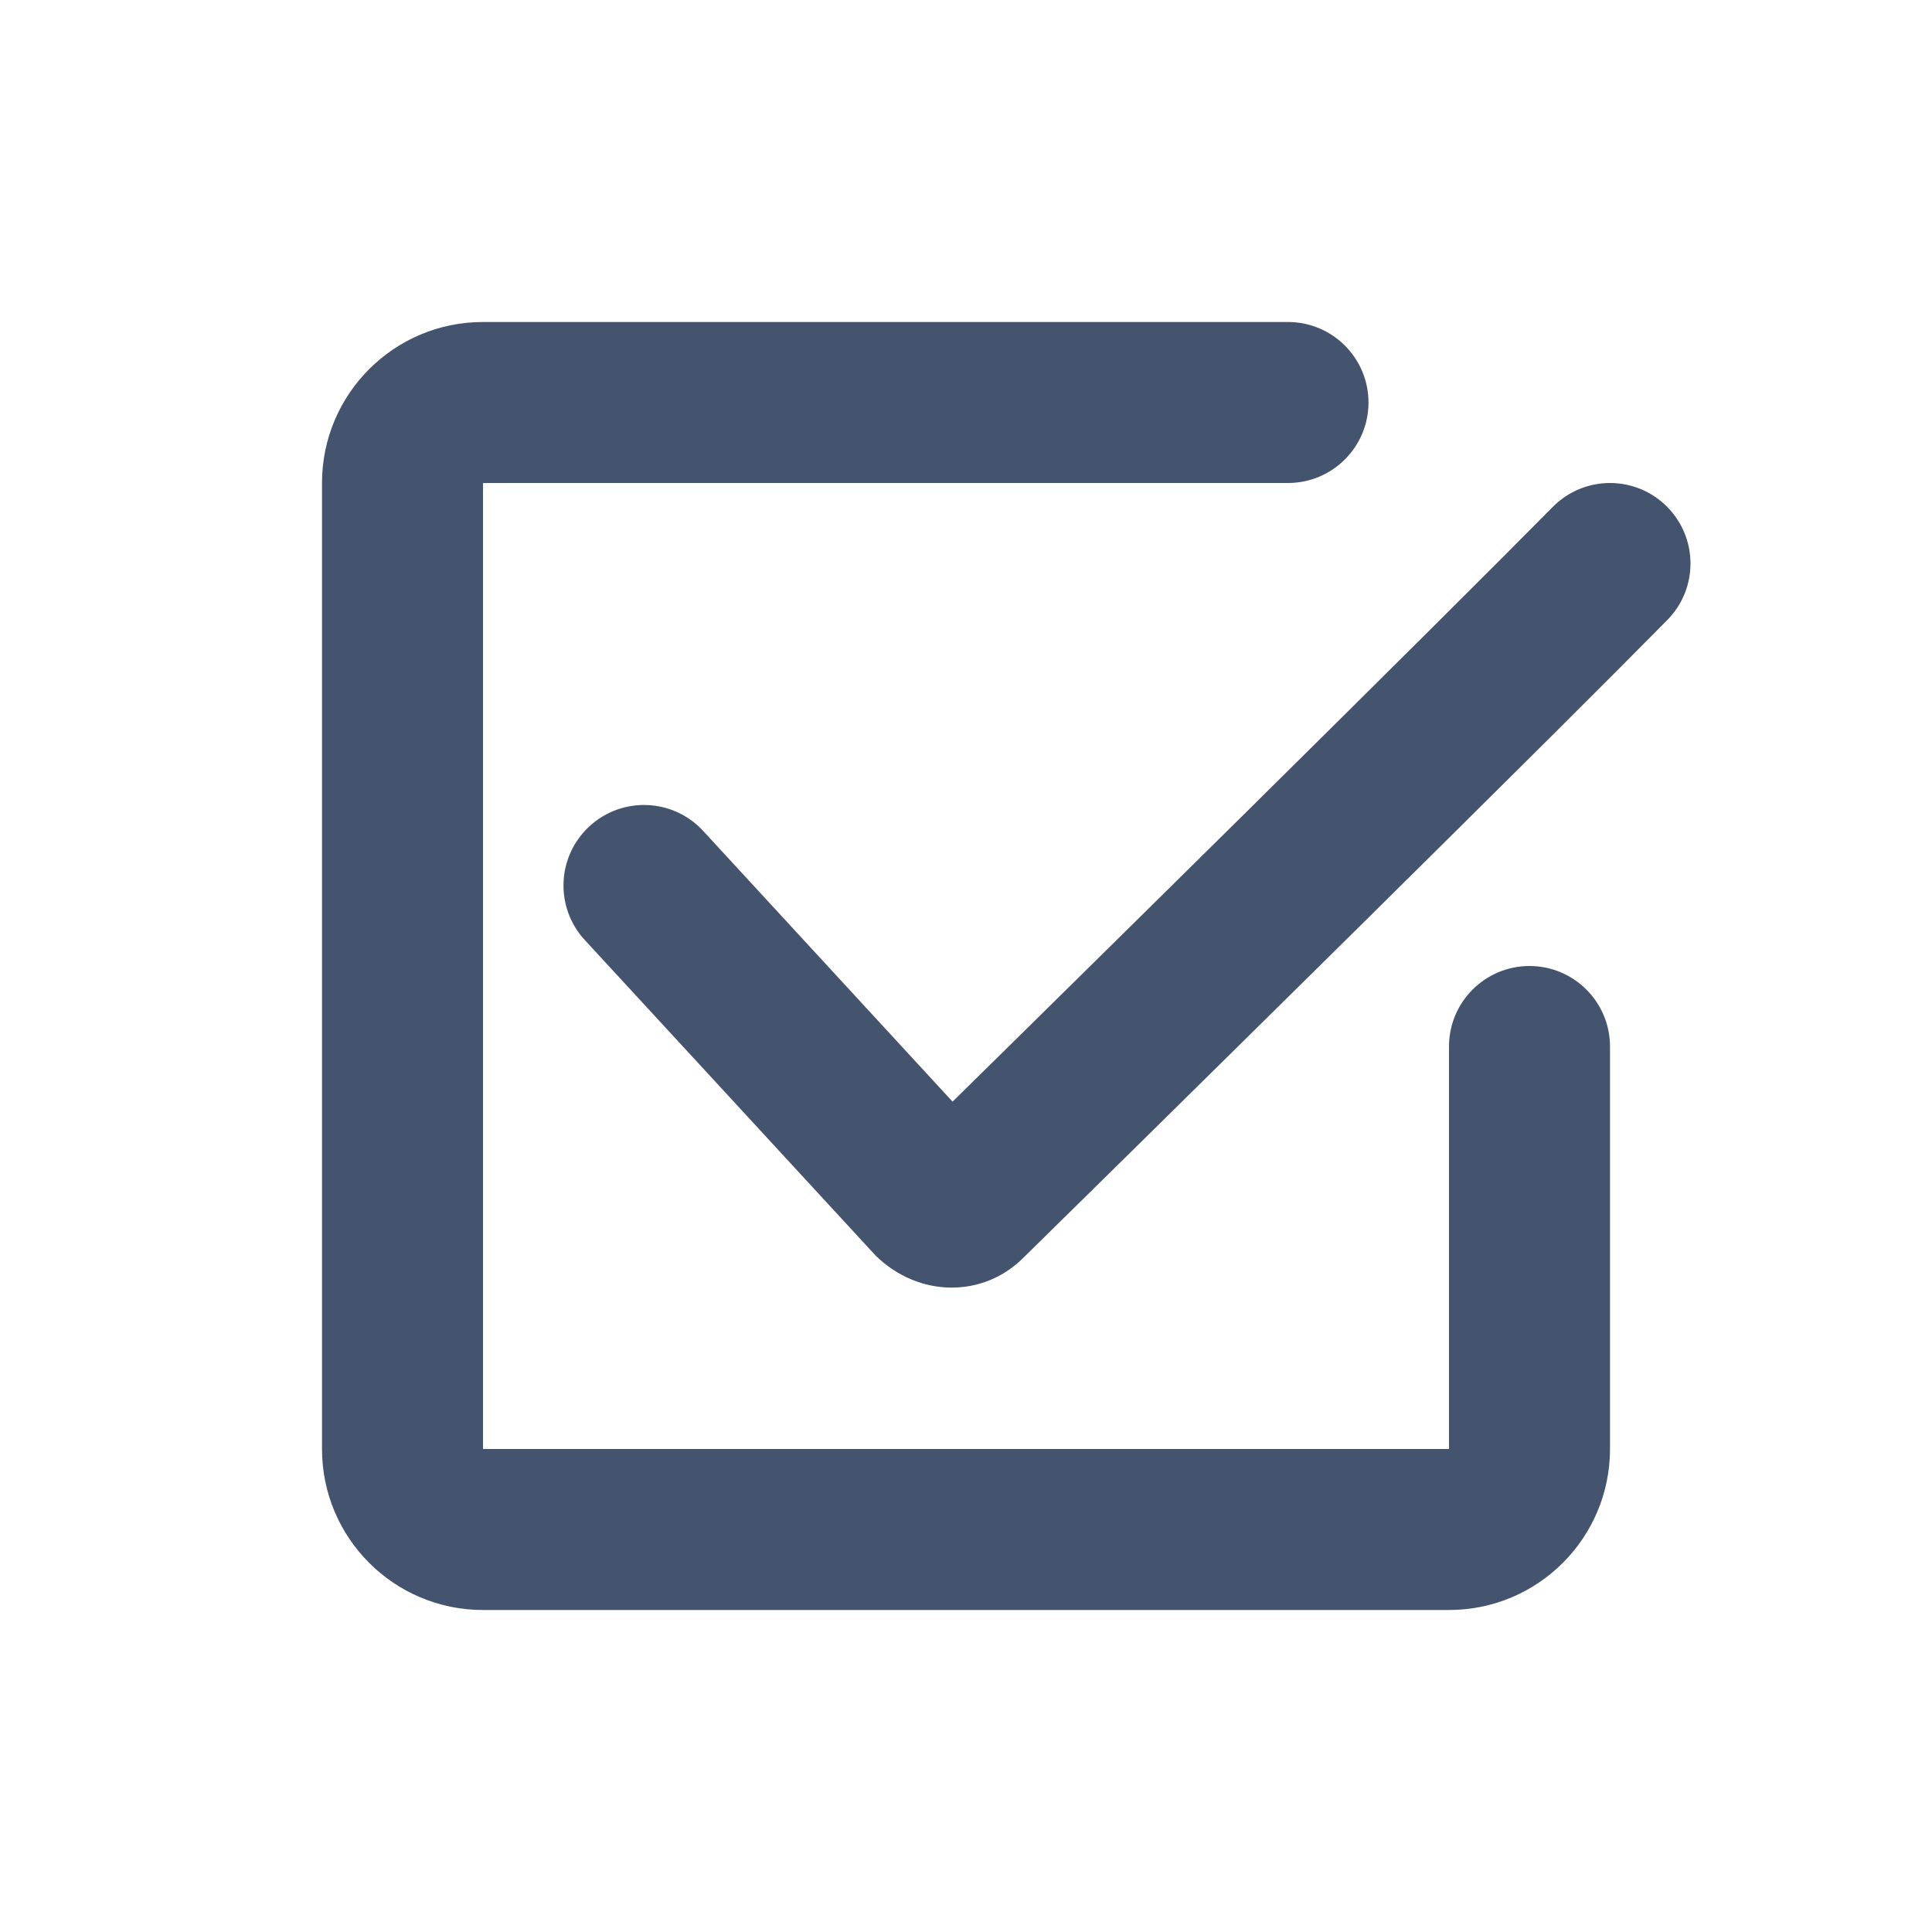
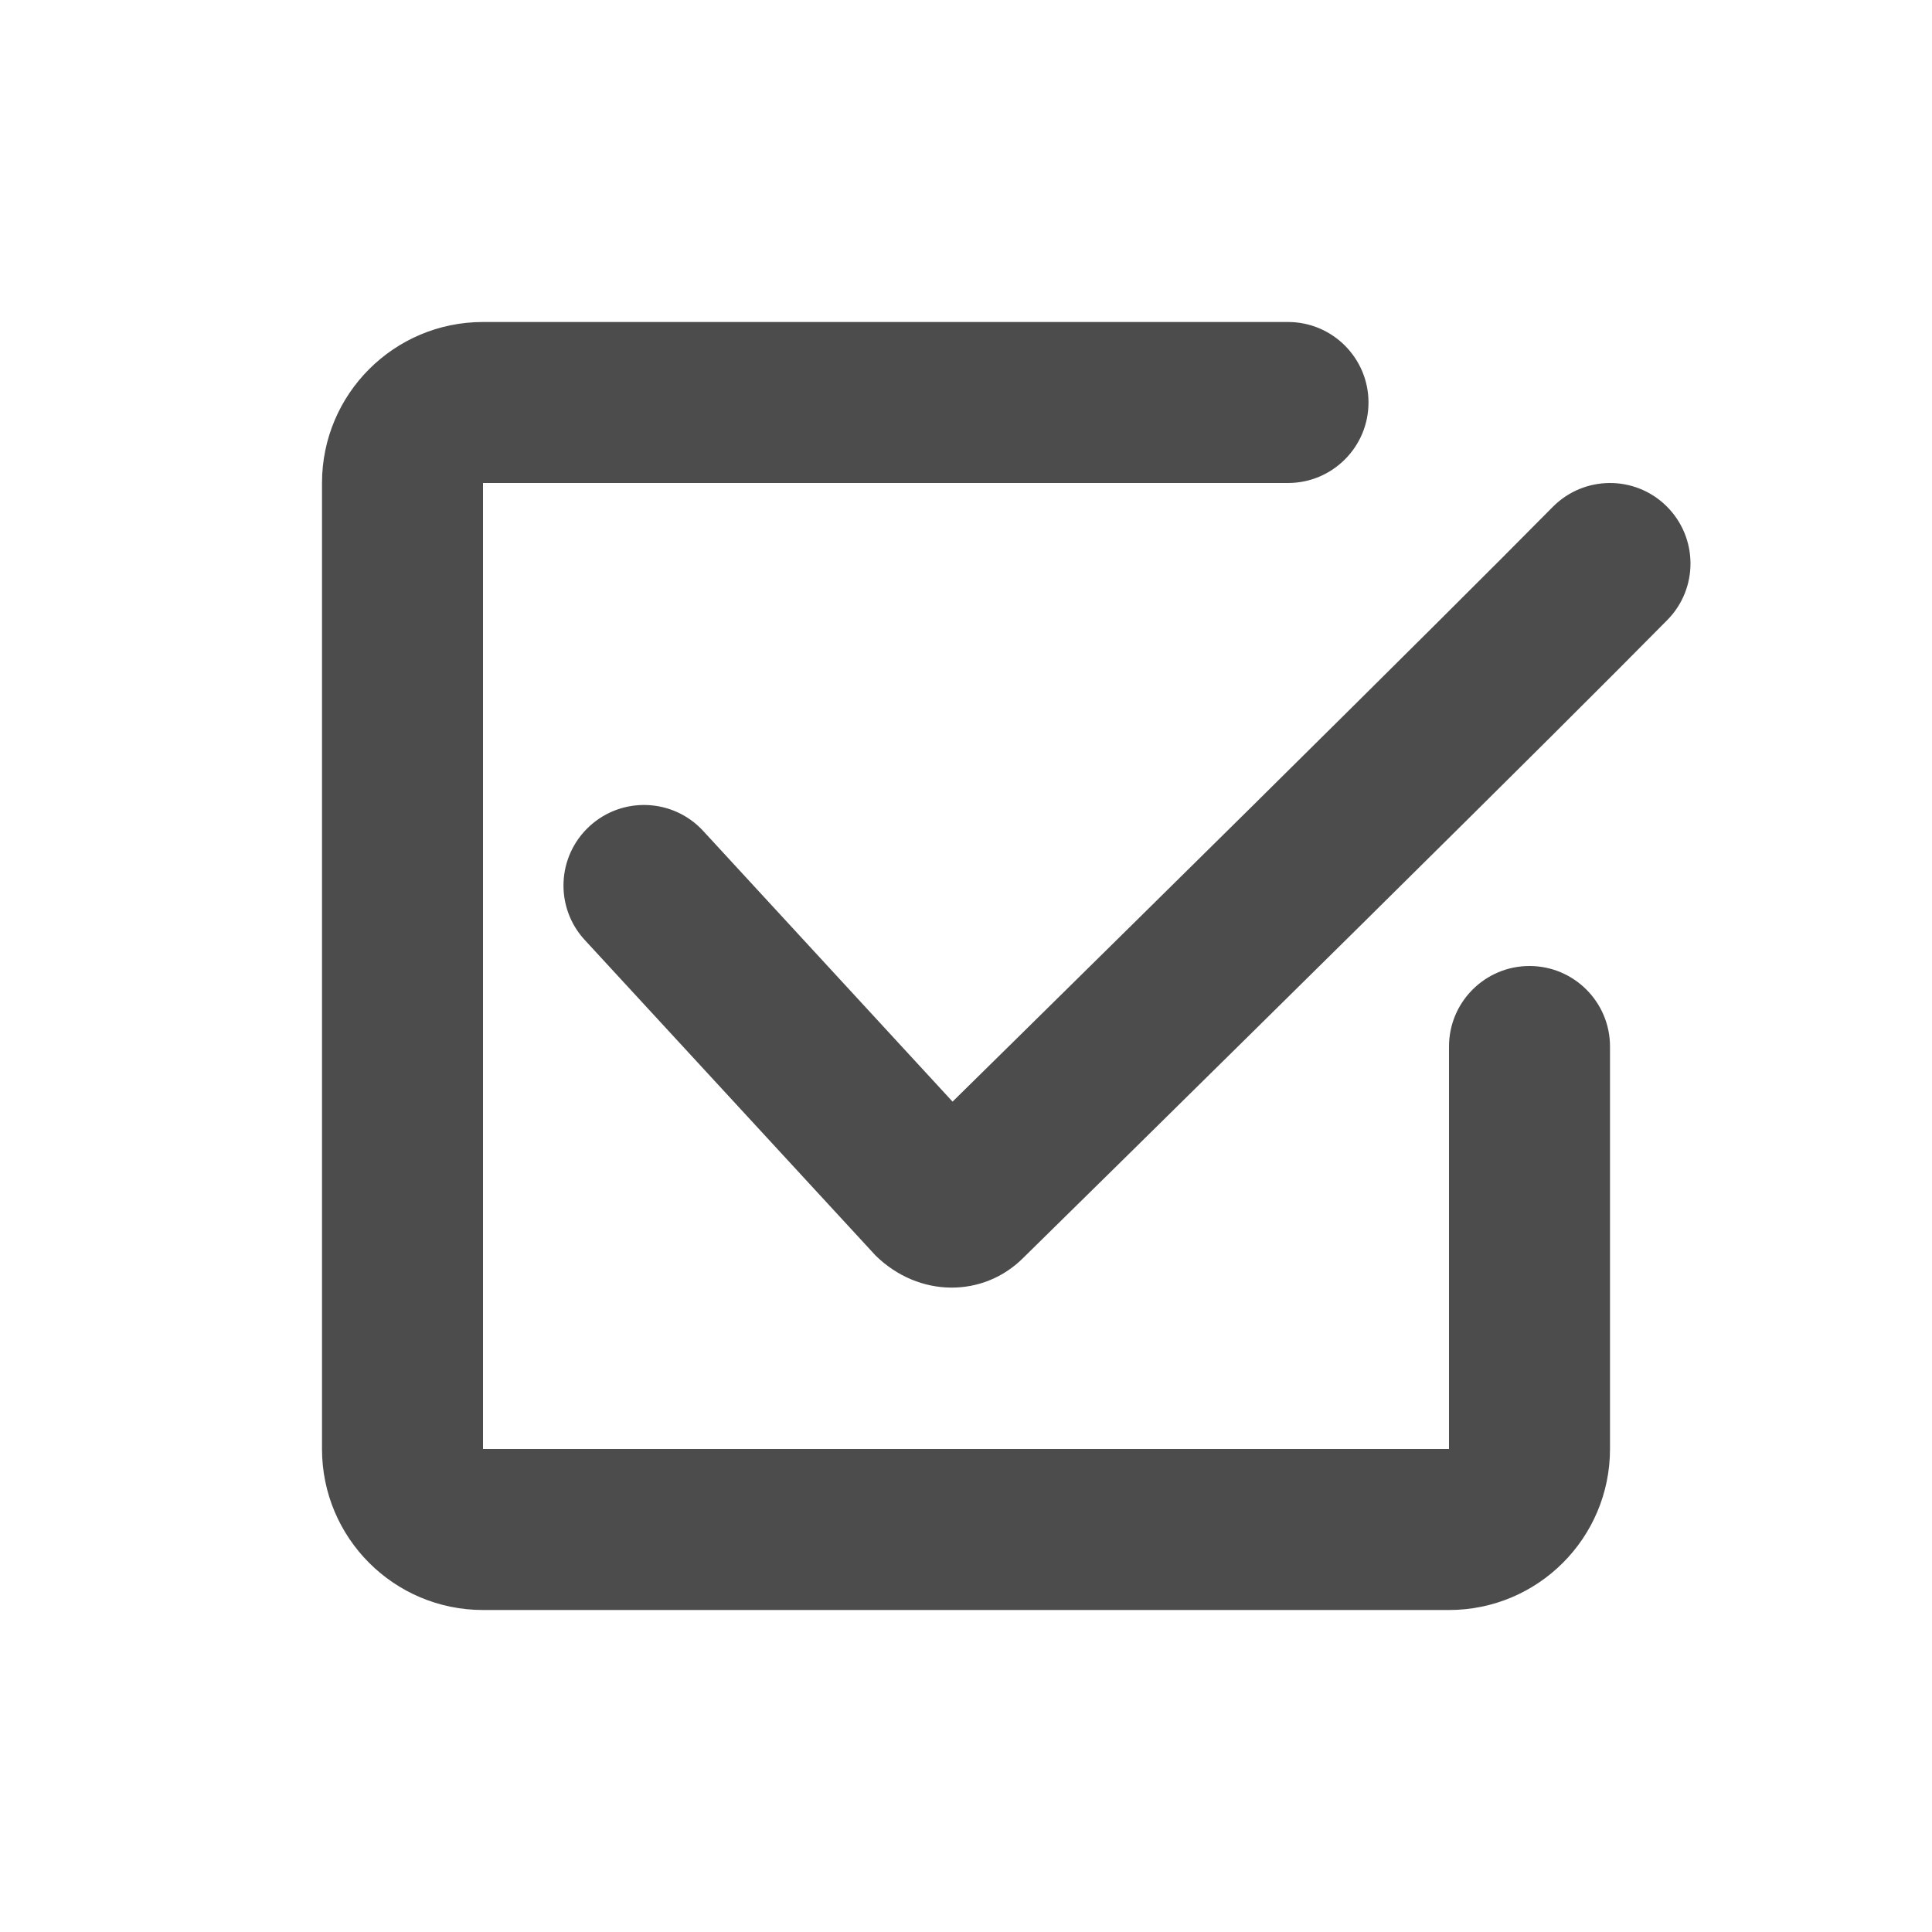
<svg xmlns="http://www.w3.org/2000/svg" width="24" height="24" role="presentation" focusable="false" viewBox="0 0 24 24">
-   <path fill-rule="evenodd" clip-rule="evenodd" d="M6 4C4.895 4 4 4.895 4 6V18C4 19.105 4.895 20 6 20H18C19.105 20 20 19.105 20 18V13C20 12.448 19.552 12 19 12C18.448 12 18 12.448 18 13V18H6V6L16 6C16.552 6 17 5.552 17 5C17 4.448 16.552 4 16 4H6ZM8.735 10.322C8.361 9.916 7.728 9.89 7.322 10.265C6.916 10.639 6.89 11.272 7.265 11.678L10.877 15.597C11.414 16.123 12.214 16.123 12.711 15.626L13.075 15.268C13.37 14.979 13.698 14.656 14.052 14.307C15.061 13.313 16.071 12.317 17.014 11.385L17.054 11.345C18.729 9.689 20 8.424 20.712 7.702C21.1 7.309 21.095 6.676 20.702 6.288C20.309 5.9 19.676 5.905 19.288 6.298C18.584 7.011 17.317 8.272 15.648 9.923L15.608 9.963C14.666 10.894 13.657 11.889 12.648 12.883L11.833 13.685L8.735 10.322Z" fill="#44546f" />
+   <path fill-rule="evenodd" clip-rule="evenodd" d="M6 4C4.895 4 4 4.895 4 6V18C4 19.105 4.895 20 6 20H18C19.105 20 20 19.105 20 18V13C20 12.448 19.552 12 19 12C18.448 12 18 12.448 18 13V18H6V6L16 6C16.552 6 17 5.552 17 5C17 4.448 16.552 4 16 4H6ZM8.735 10.322C8.361 9.916 7.728 9.89 7.322 10.265C6.916 10.639 6.89 11.272 7.265 11.678L10.877 15.597C11.414 16.123 12.214 16.123 12.711 15.626L13.075 15.268C13.37 14.979 13.698 14.656 14.052 14.307C15.061 13.313 16.071 12.317 17.014 11.385L17.054 11.345C18.729 9.689 20 8.424 20.712 7.702C21.1 7.309 21.095 6.676 20.702 6.288C20.309 5.9 19.676 5.905 19.288 6.298C18.584 7.011 17.317 8.272 15.648 9.923L15.608 9.963C14.666 10.894 13.657 11.889 12.648 12.883L11.833 13.685L8.735 10.322Z" fill="#4C4C4C" />
</svg>
